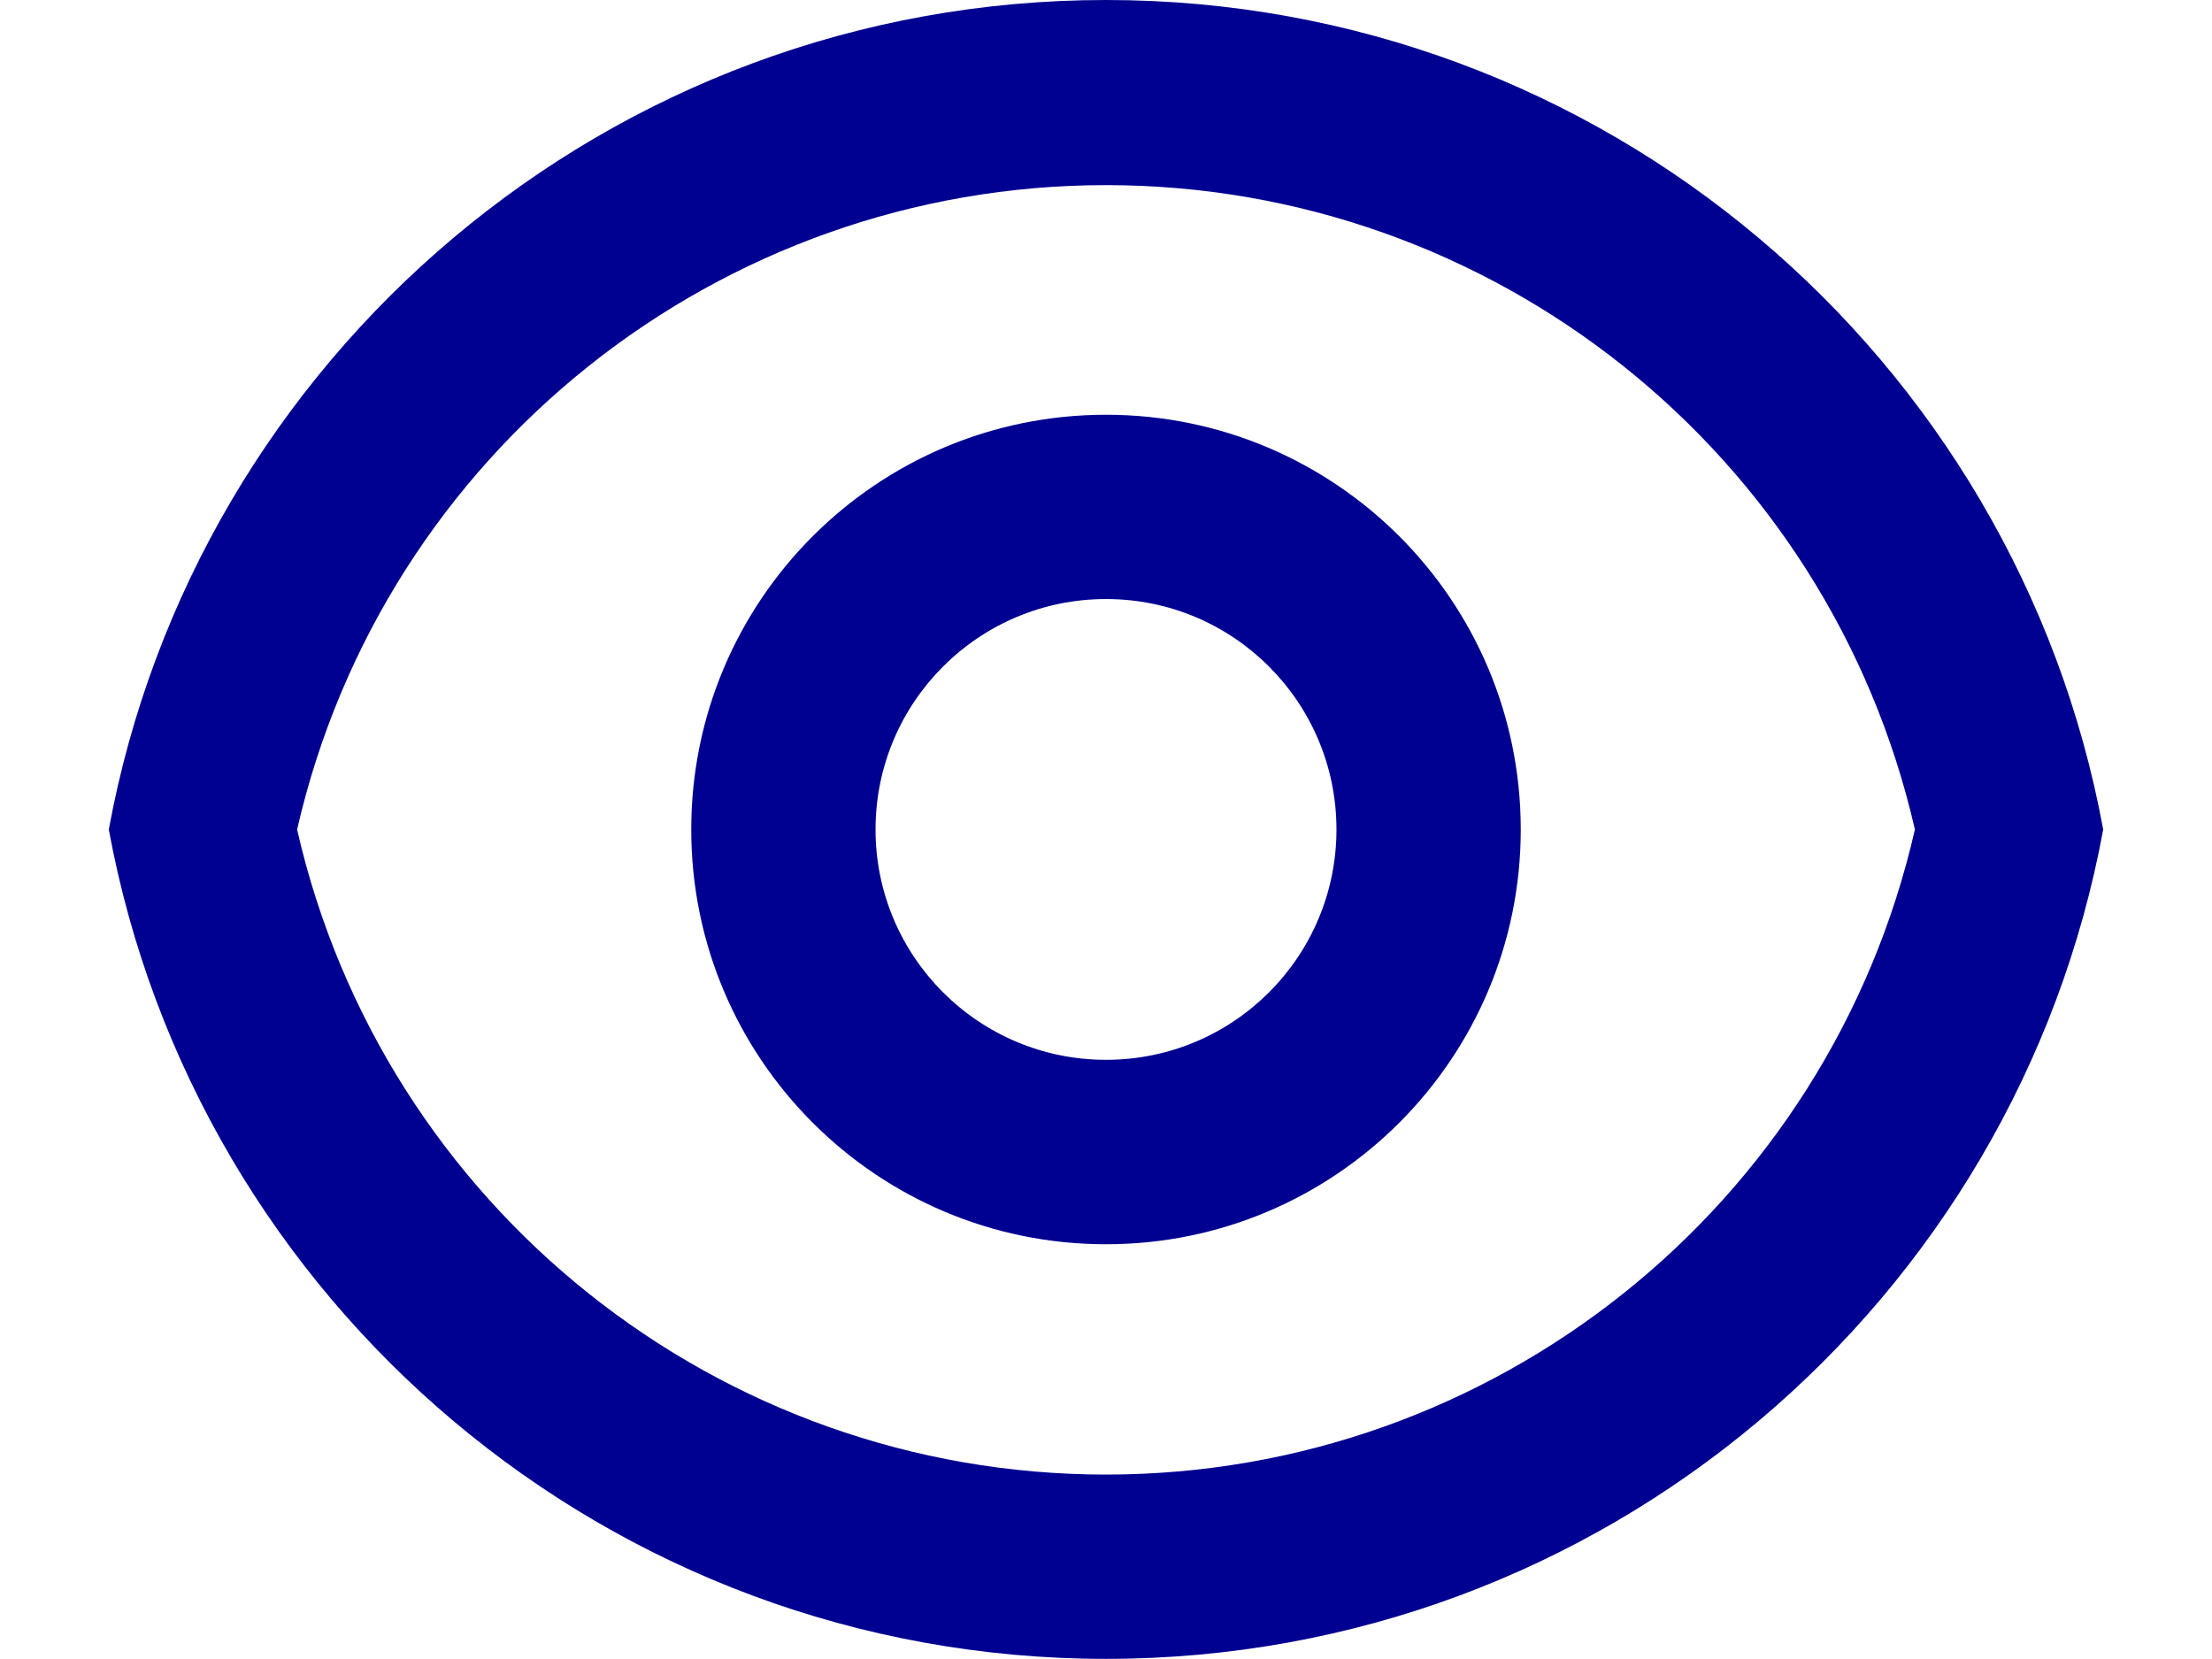
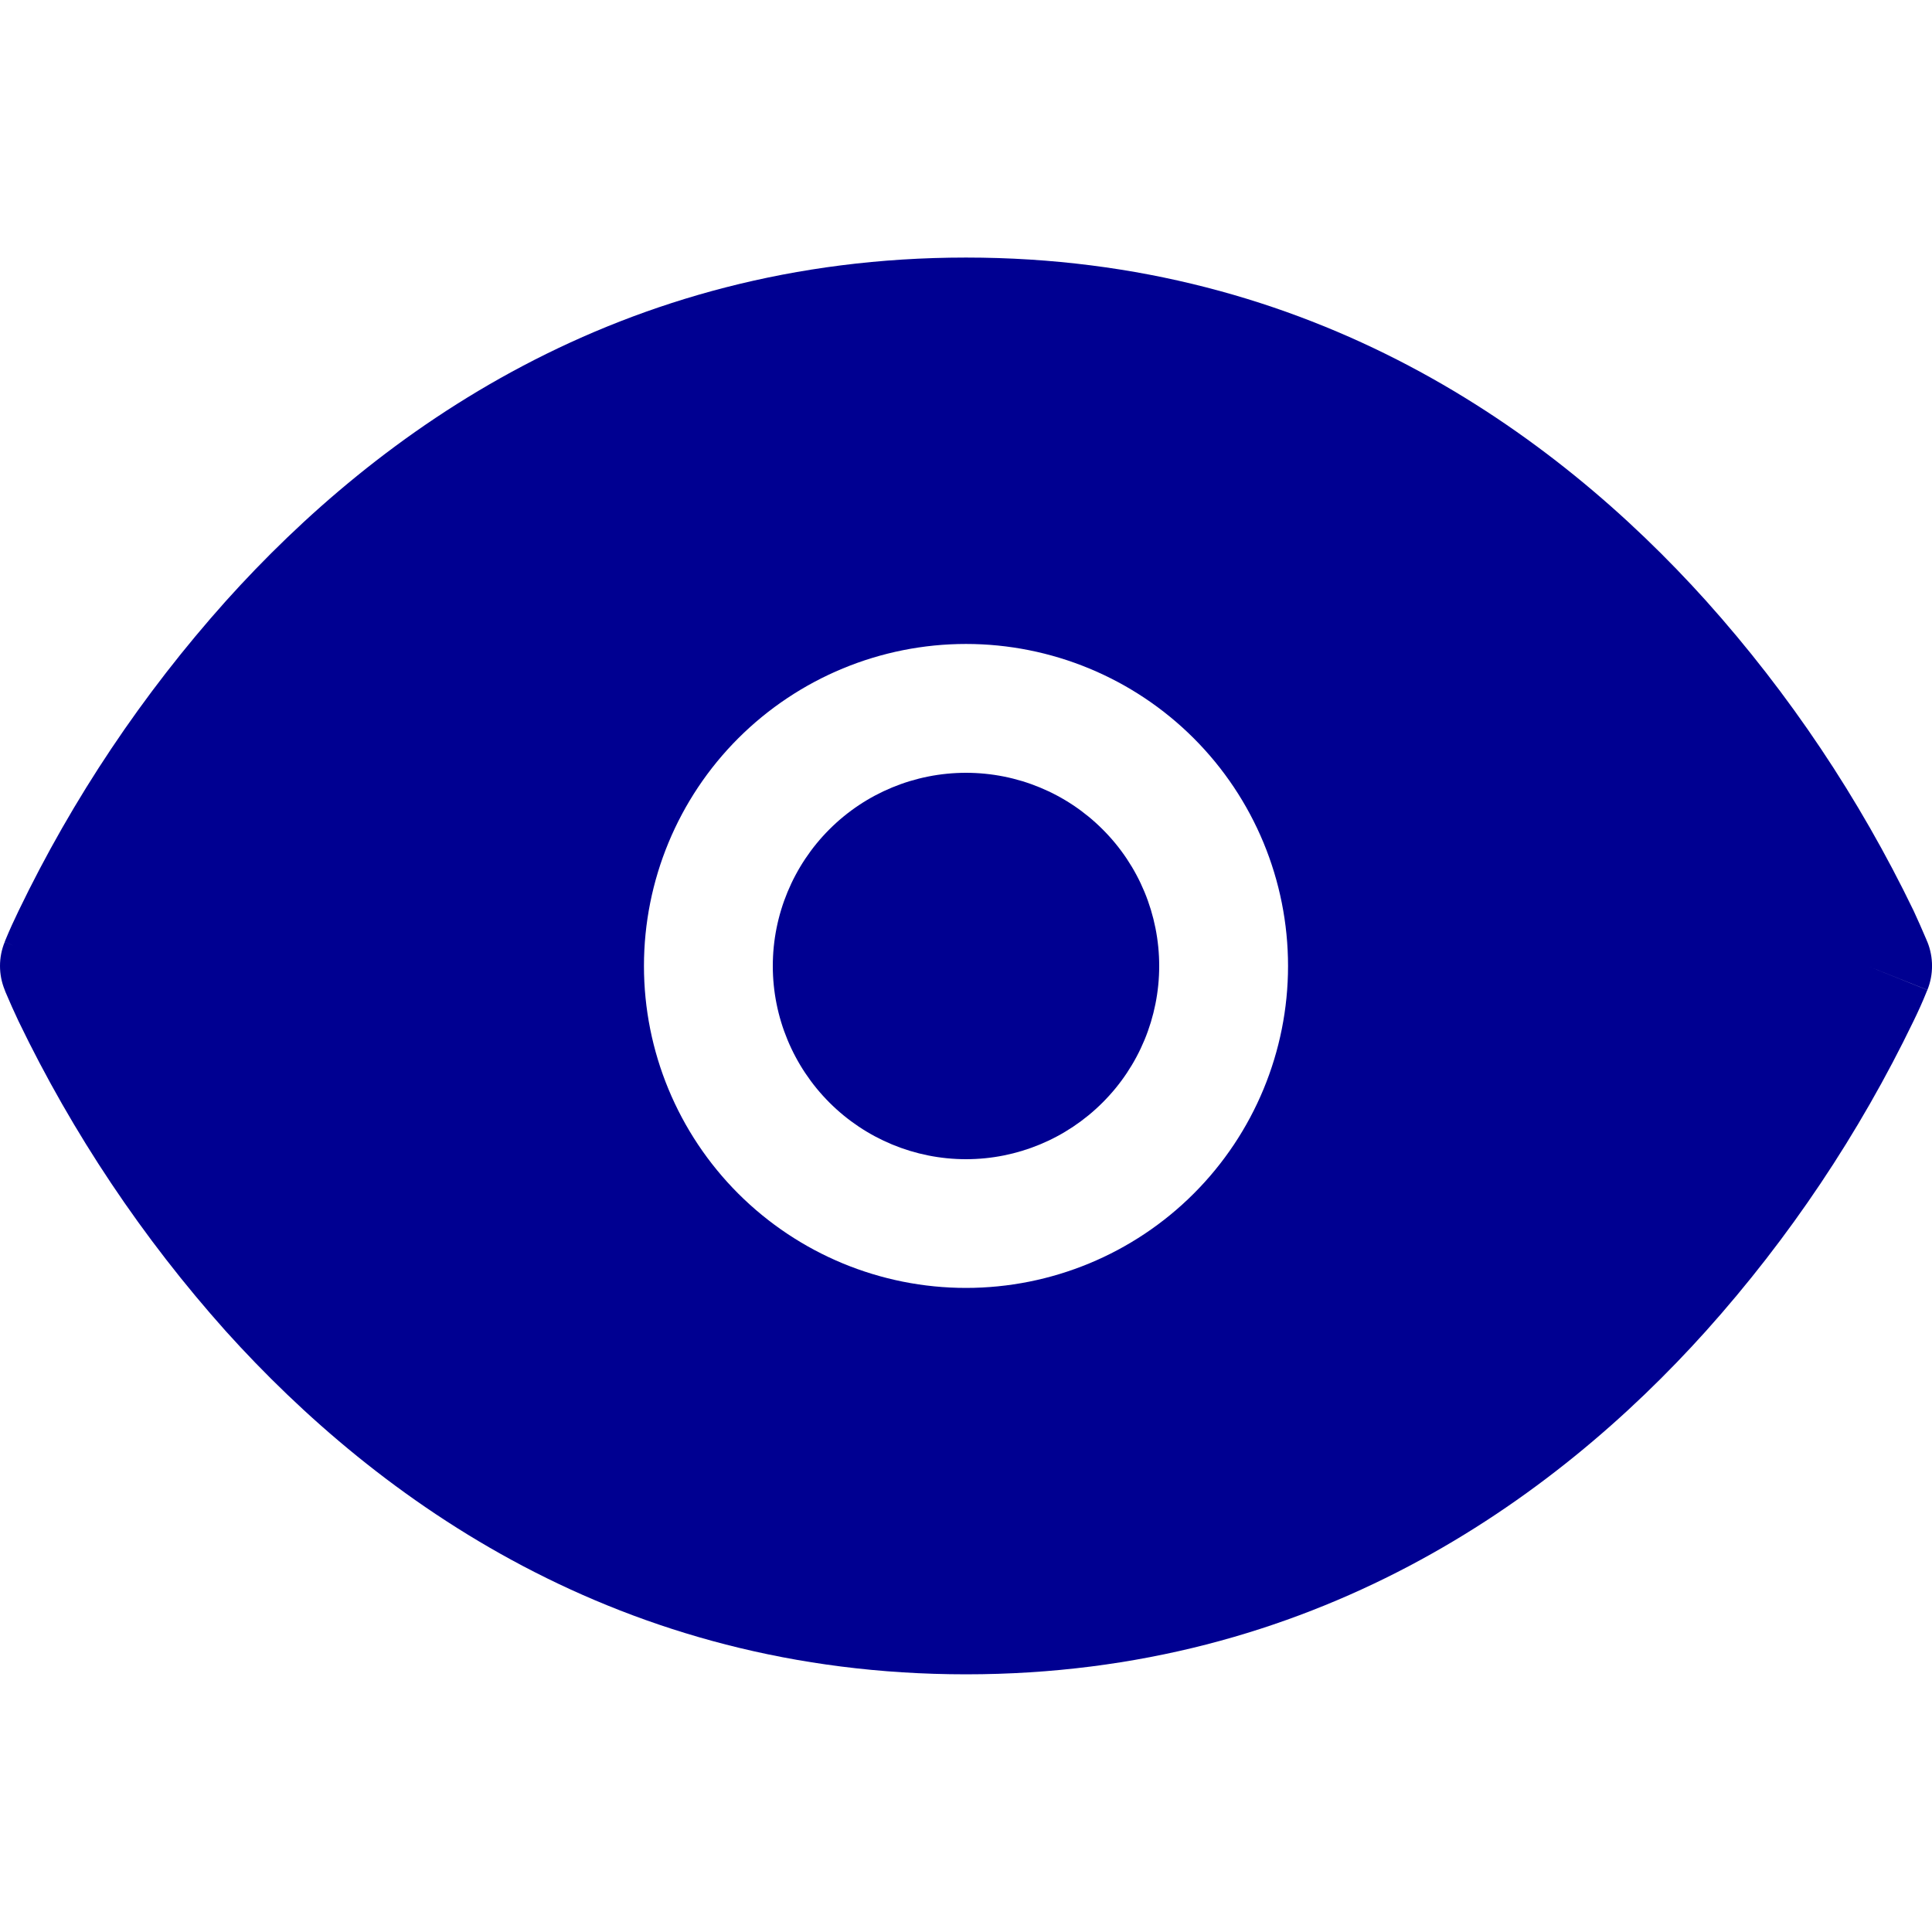
- <svg xmlns="http://www.w3.org/2000/svg" width="16" height="12" viewBox="0 0 16 12" fill="none">
-   <path fill-rule="evenodd" clip-rule="evenodd" d="M8 -0C11.595 -0 14.585 2.586 15.213 6C14.586 9.413 11.595 11.999 8 11.999C4.405 11.999 1.415 9.413 0.787 6C1.414 2.586 4.405 -0 8 -0ZM8 10.666C10.8 10.666 13.228 8.729 13.851 6C13.226 3.272 10.798 1.339 8 1.339C5.202 1.339 2.774 3.272 2.149 6C2.772 8.729 5.2 10.666 8 10.666ZM8 9C6.343 9 5 7.656 5 6C5 4.343 6.343 3 8 3C9.657 3 11 4.343 11 6C11 7.656 9.657 9 8 9ZM8 7.666C8.921 7.666 9.667 6.92 9.667 6C9.667 5.079 8.921 4.333 8 4.333C7.08 4.333 6.333 5.079 6.333 6C6.333 6.92 7.08 7.666 8 7.666Z" fill="#000091" />
+ <svg xmlns="http://www.w3.org/2000/svg" width="16" height="16" viewBox="0 0 16 16" fill="none">
+   <path fill-rule="evenodd" clip-rule="evenodd" d="M8 8.198V9.6C7.576 9.6 7.169 9.431 6.869 9.131C6.569 8.831 6.4 8.424 6.4 8C6.4 7.575 6.569 7.168 6.869 6.868C7.169 6.568 7.576 6.4 8 6.4V8.198ZM8 5.333C7.293 5.333 6.615 5.614 6.114 6.114C5.614 6.614 5.333 7.292 5.333 8C5.333 8.707 5.614 9.385 6.114 9.885C6.615 10.385 7.293 10.666 8 10.666V13.866C5.135 13.866 3.135 12.428 1.87 11.024C1.18 10.252 0.602 9.388 0.153 8.456C0.116 8.378 0.081 8.299 0.047 8.219L0.041 8.204L0.04 8.2L0.039 8.198L0.533 8L0.039 8.198C-0.013 8.071 -0.013 7.928 0.039 7.801L0.109 7.83C0.085 7.821 0.062 7.811 0.039 7.8V7.799L0.041 7.795L0.047 7.78C0.08 7.7 0.116 7.621 0.154 7.543C0.603 6.611 1.181 5.748 1.871 4.977C3.134 3.571 5.134 2.133 8 2.133V5.333ZM8 6.4V9.6C8.424 9.6 8.831 9.431 9.131 9.131C9.432 8.831 9.6 8.424 9.6 8C9.6 7.575 9.432 7.168 9.131 6.868C8.831 6.568 8.424 6.4 8 6.4ZM8 10.666C8.707 10.666 9.386 10.385 9.886 9.885C10.386 9.385 10.667 8.707 10.667 8C10.667 7.292 10.386 6.614 9.886 6.114C9.386 5.614 8.707 5.333 8 5.333V2.133C10.865 2.133 12.865 3.571 14.13 4.977C14.82 5.747 15.398 6.611 15.848 7.543C15.884 7.621 15.919 7.7 15.953 7.78L15.959 7.795L15.961 7.799L15.962 7.801L15.573 7.957L15.962 7.801C16.013 7.928 16.013 8.071 15.962 8.198L15.467 8L15.962 8.199V8.2L15.959 8.204L15.953 8.219C15.921 8.299 15.885 8.378 15.847 8.456C15.397 9.388 14.819 10.252 14.129 11.022C12.866 12.428 10.866 13.866 8 13.866V10.666Z" fill="#000091" />
</svg>
